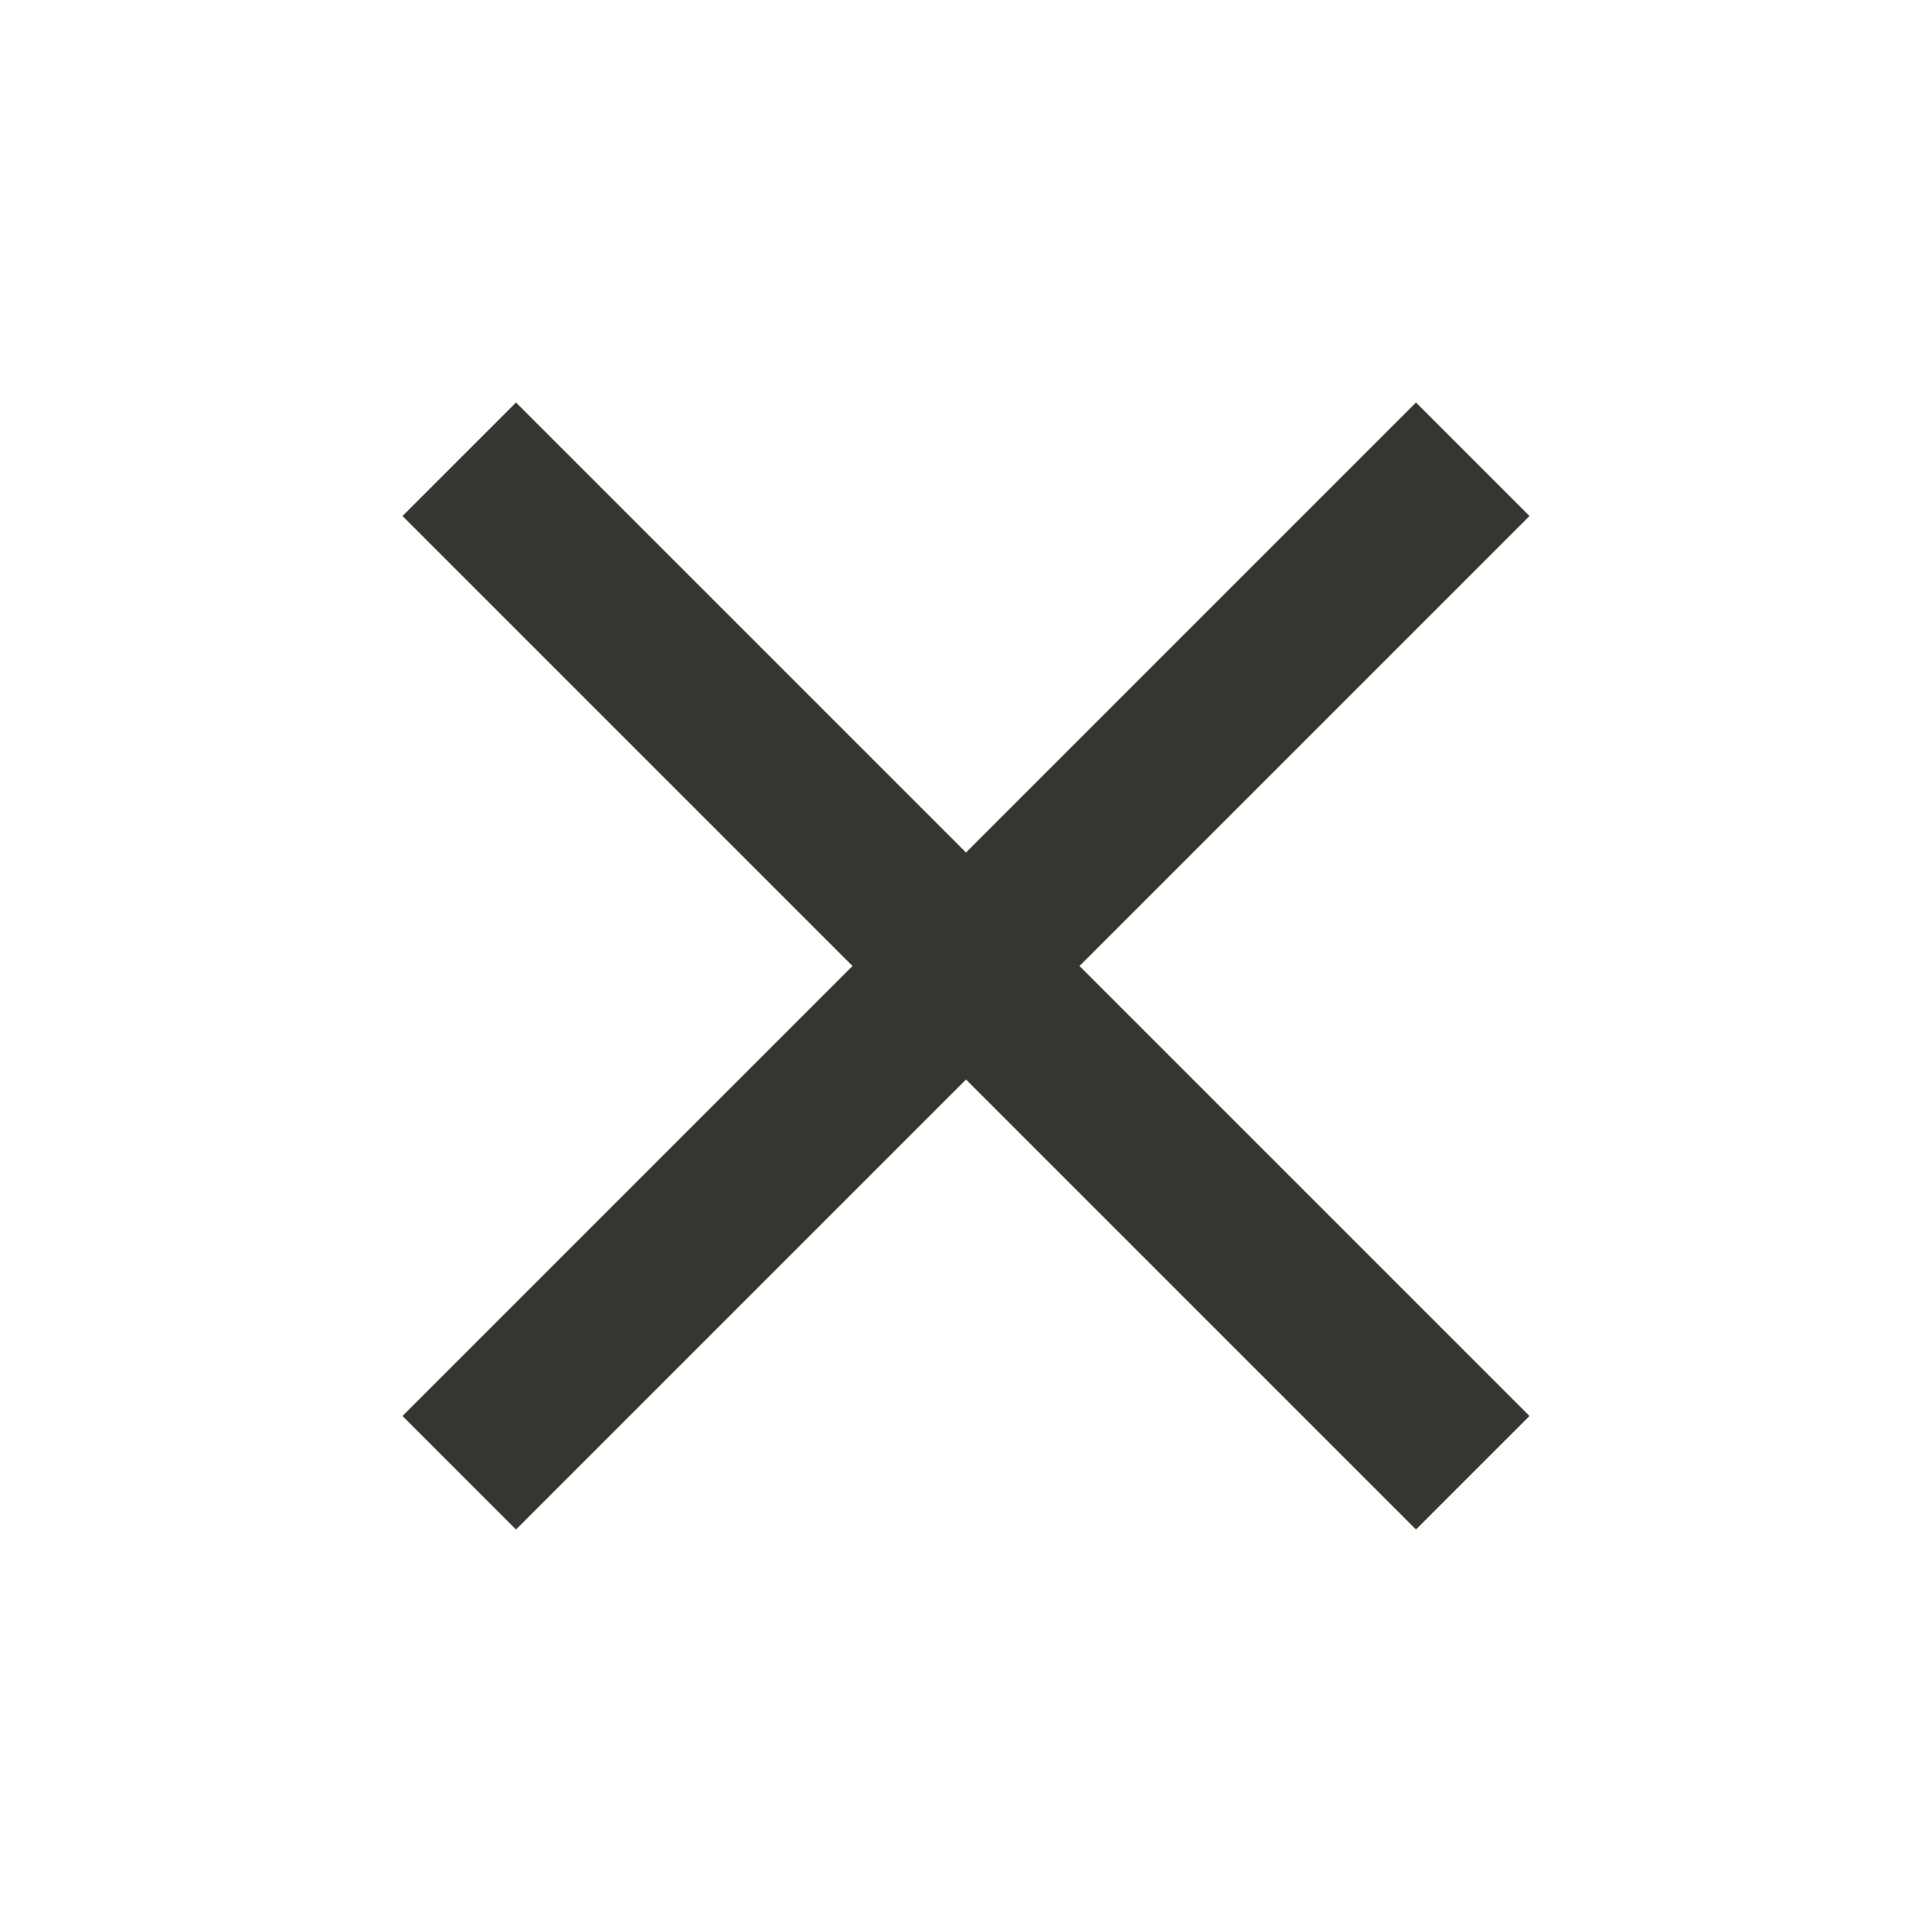
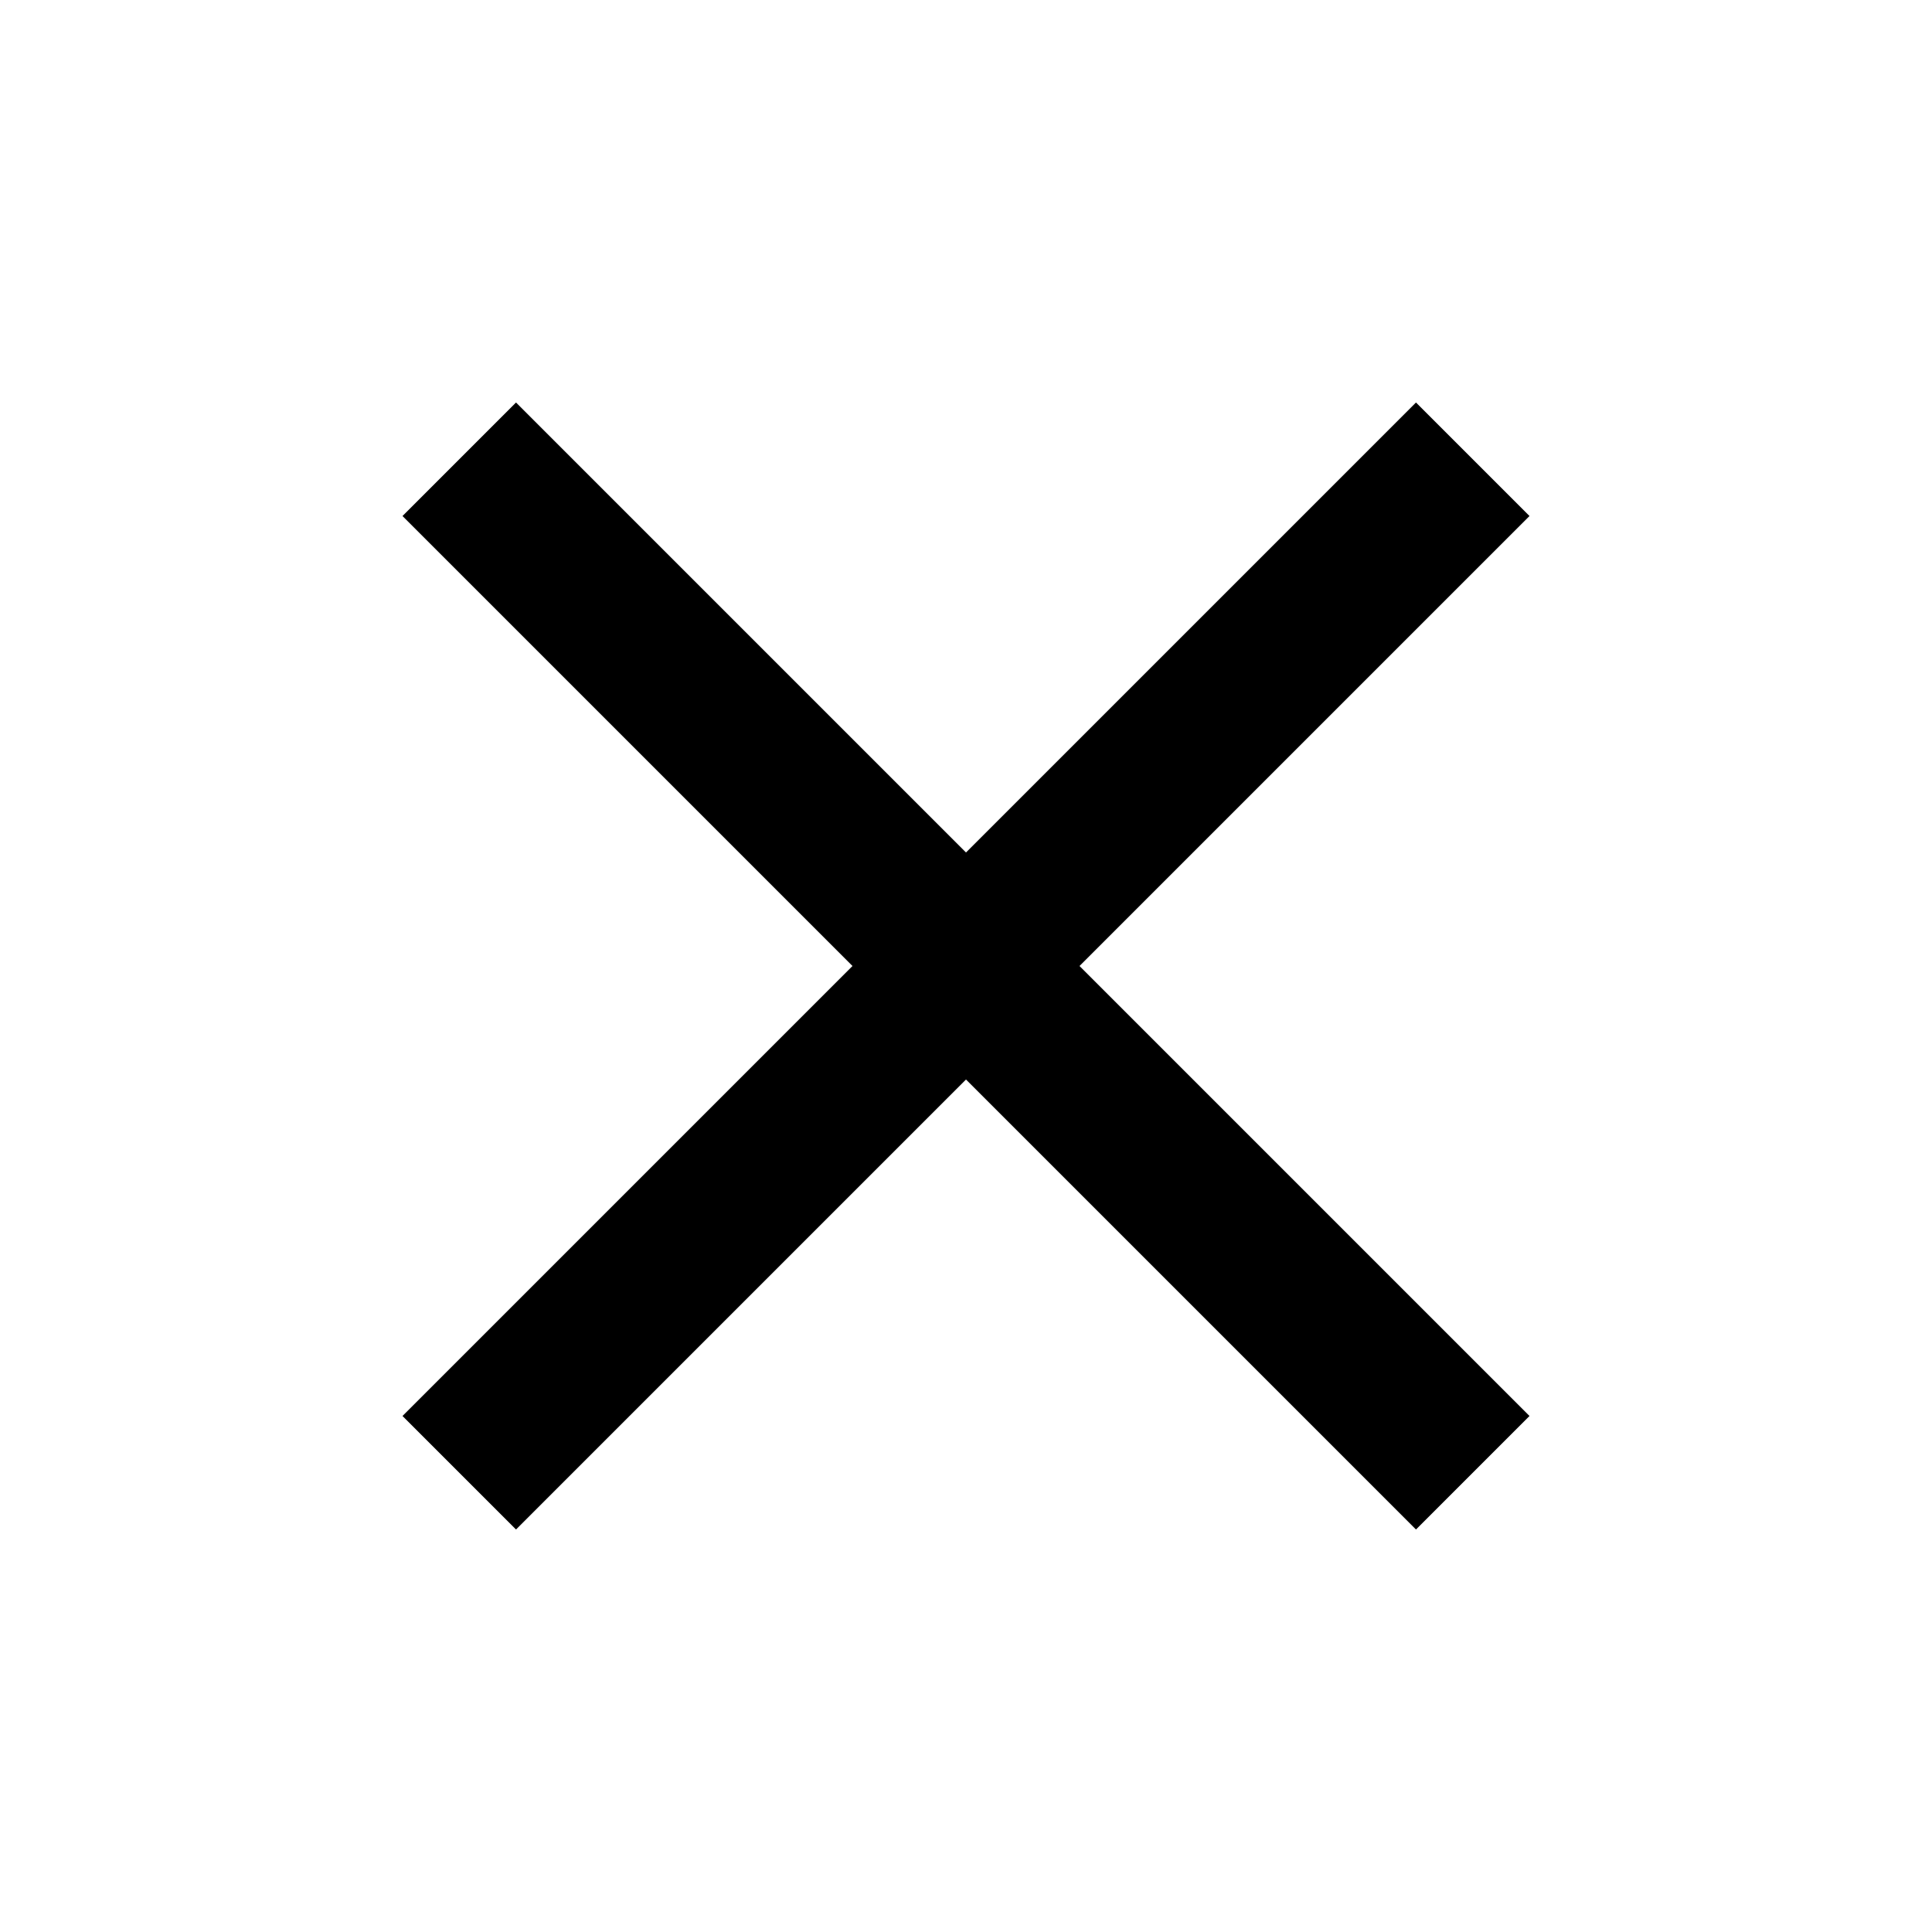
- <svg xmlns="http://www.w3.org/2000/svg" width="24" height="24" fill="#37352f" viewBox="0 0 24 24">
+ <svg xmlns="http://www.w3.org/2000/svg" width="24" height="24" fill="currentColor" viewBox="0 0 24 24">
  <path fill="none" d="M0 0h24v24H0V0z" />
  <path d="M19 6.41L17.59 5 12 10.59 6.41 5 5 6.41 10.59 12 5 17.59 6.41 19 12 13.41 17.59 19 19 17.59 13.41 12 19 6.41z" />
</svg>
